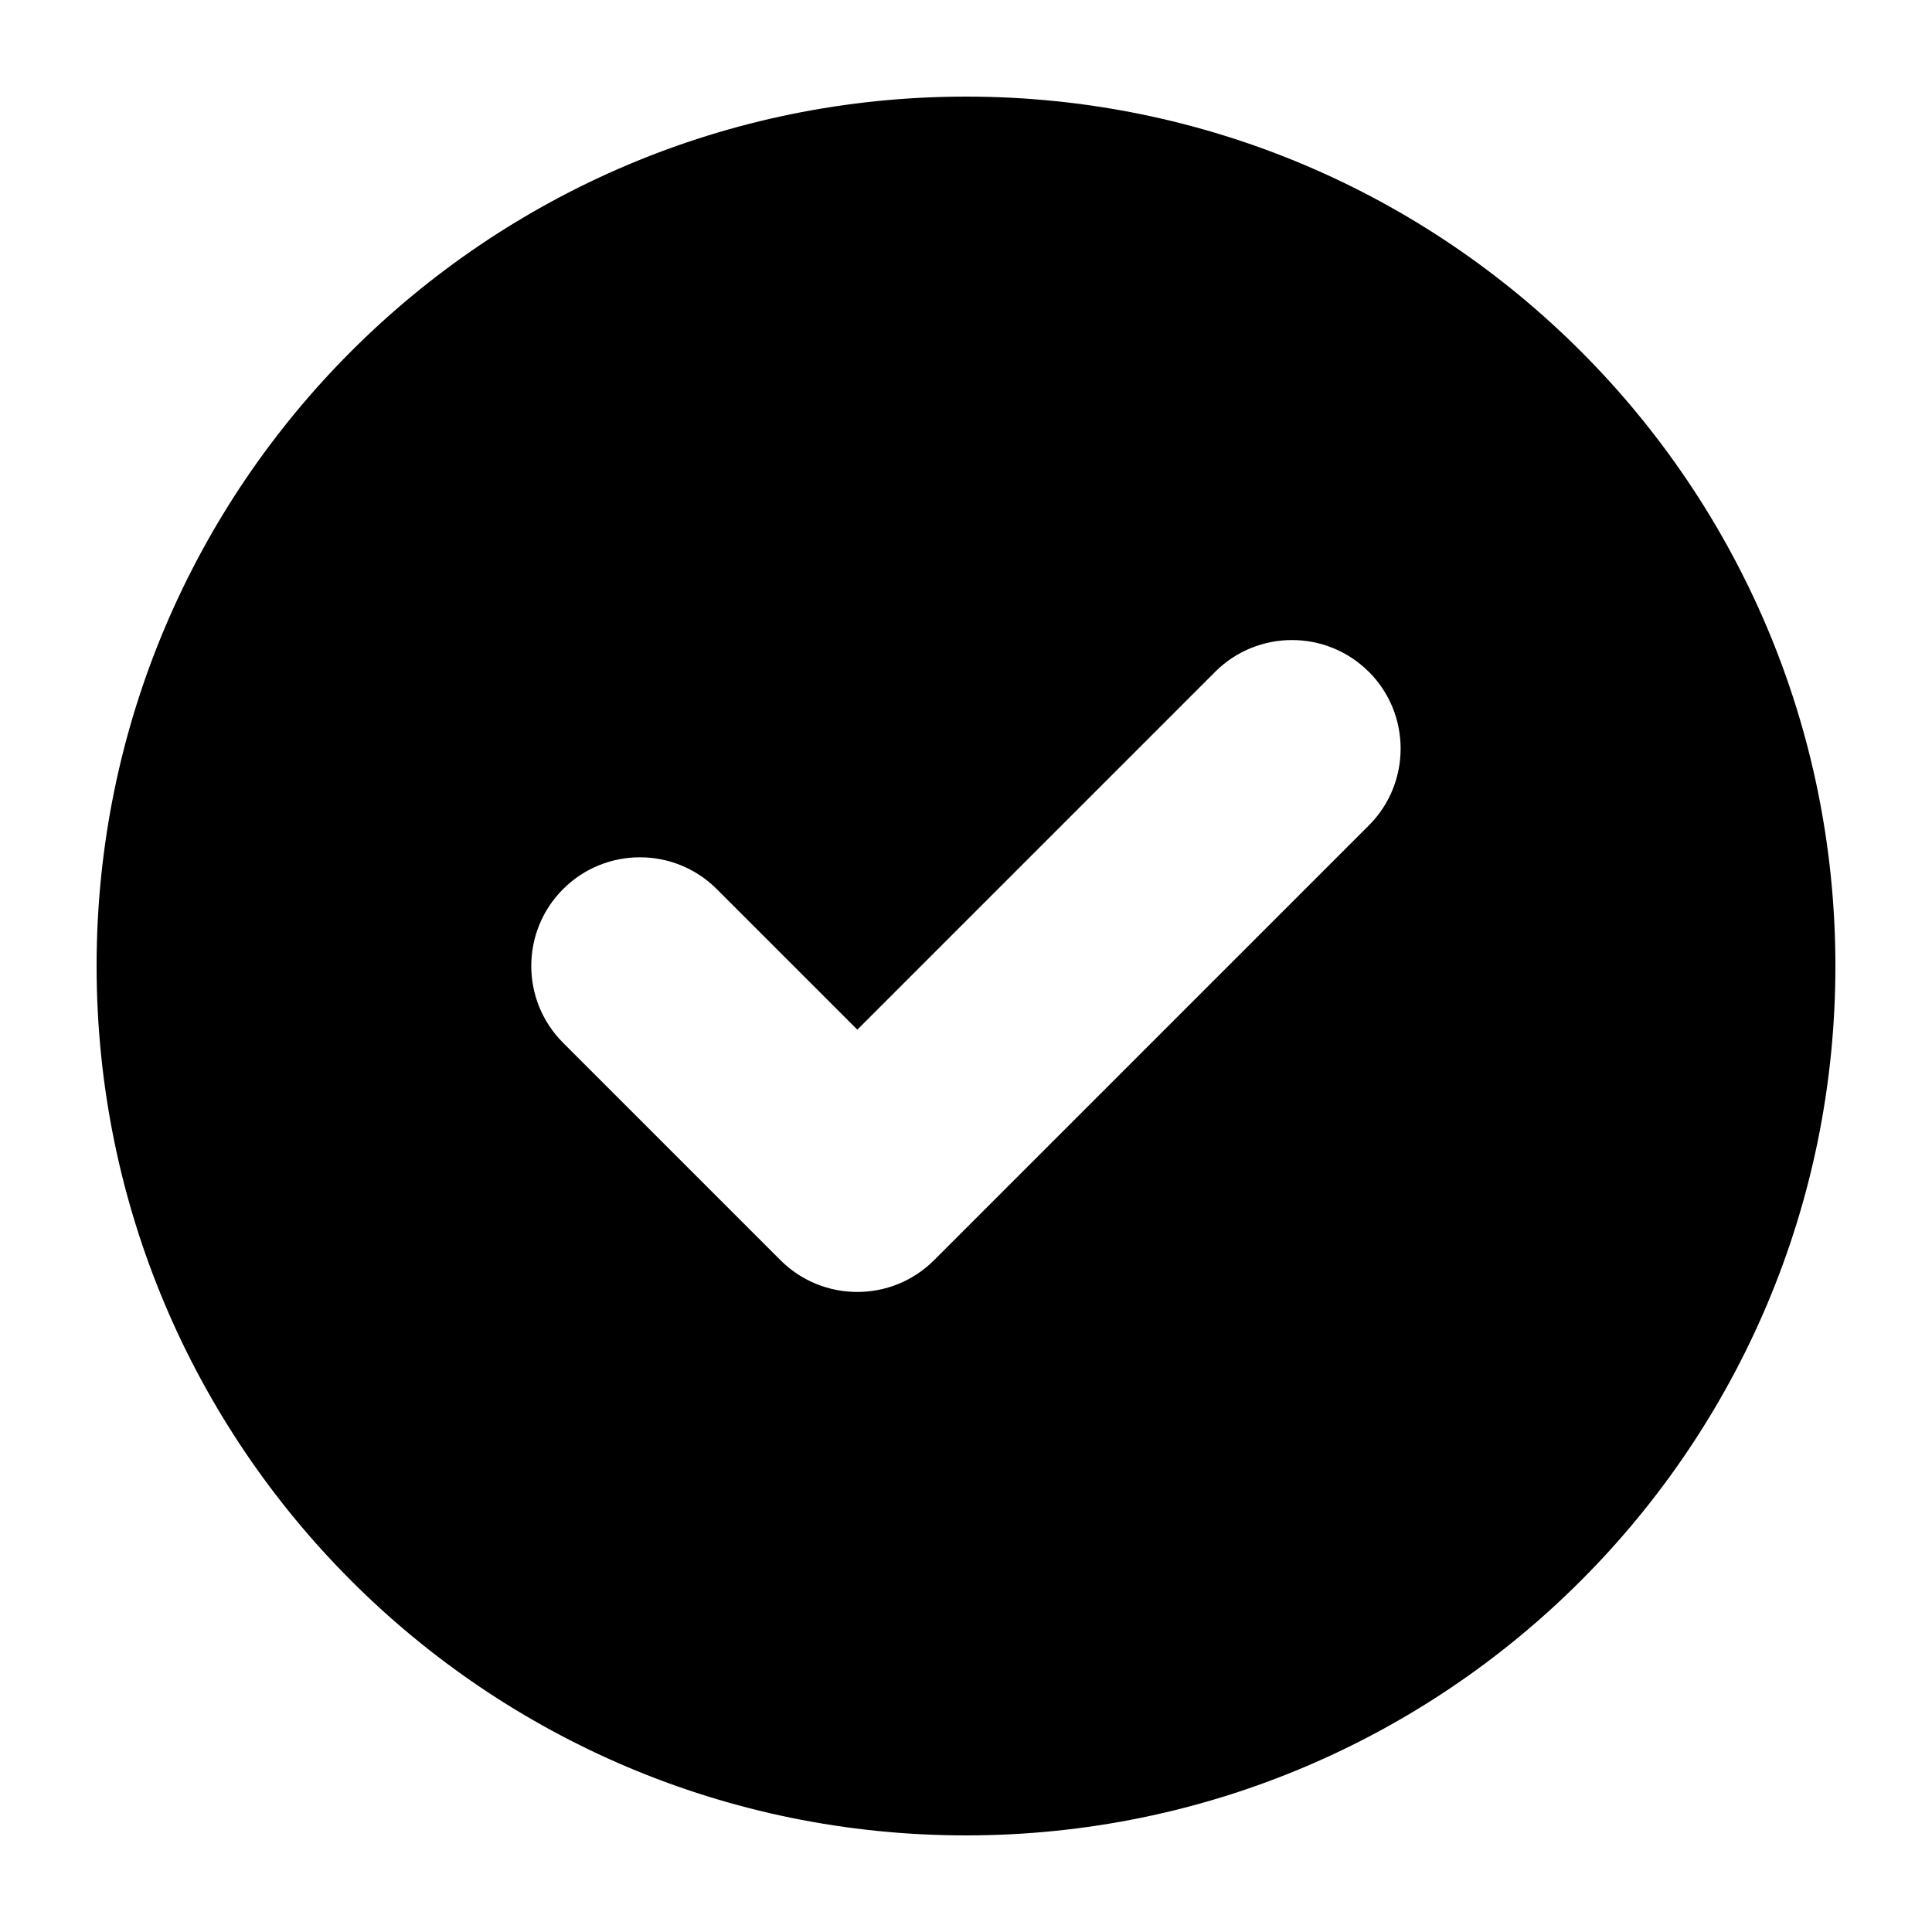
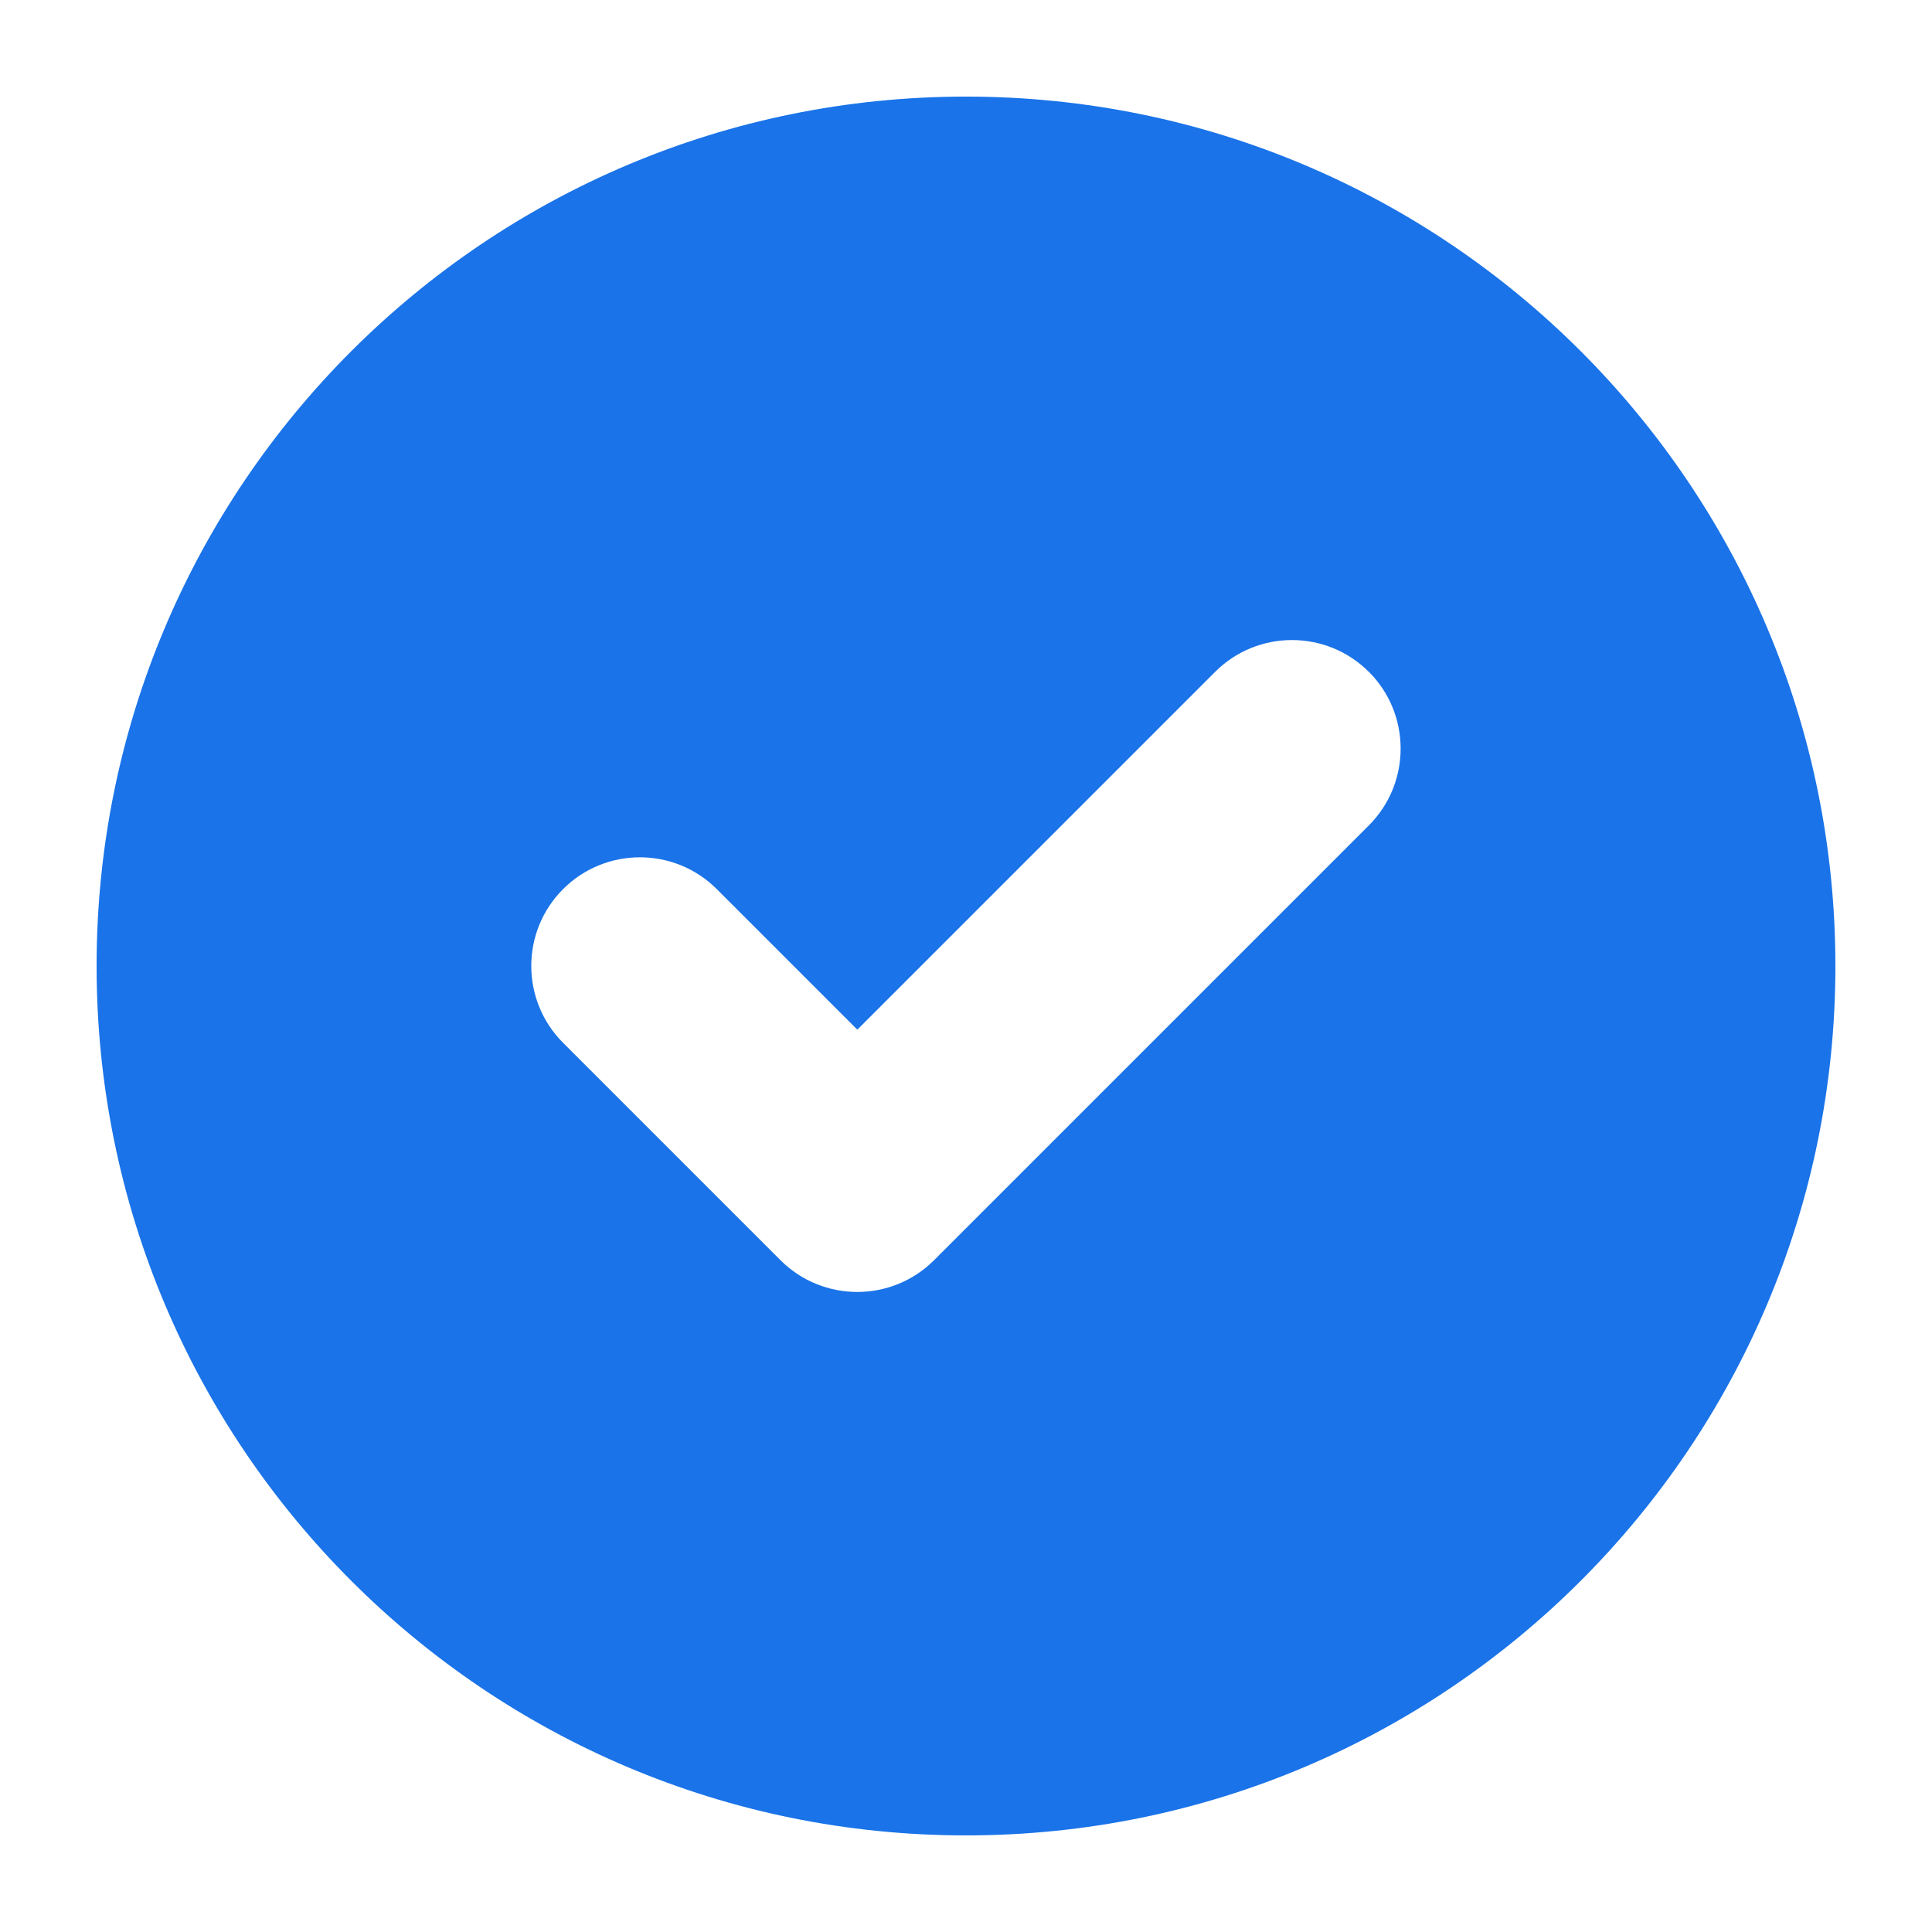
<svg xmlns="http://www.w3.org/2000/svg" width="20" height="20" viewBox="0 0 20 20">
-   <path d="M10 1c4.971 0 9 4.029 9 9s-4.029 9-9 9-9-4.029-9-9 4.029-9 9-9zm4.17 5.955c-.439-.439-1.152-.439-1.591 0L8.875 10.659 7.42 9.204c-.439-.439-1.152-.439-1.591 0s-.439 1.152 0 1.591l2.25 2.25c.439.439 1.152.439 1.591 0l4.5-4.5c.439-.439.439-1.152 0-1.591z" />
+   <path fill="#1A73E8" d="M10 1c4.971 0 9 4.029 9 9s-4.029 9-9 9-9-4.029-9-9 4.029-9 9-9zm4.17 5.955c-.439-.439-1.152-.439-1.591 0L8.875 10.659 7.42 9.204c-.439-.439-1.152-.439-1.591 0s-.439 1.152 0 1.591l2.25 2.25c.439.439 1.152.439 1.591 0l4.5-4.5c.439-.439.439-1.152 0-1.591z" />
</svg>
